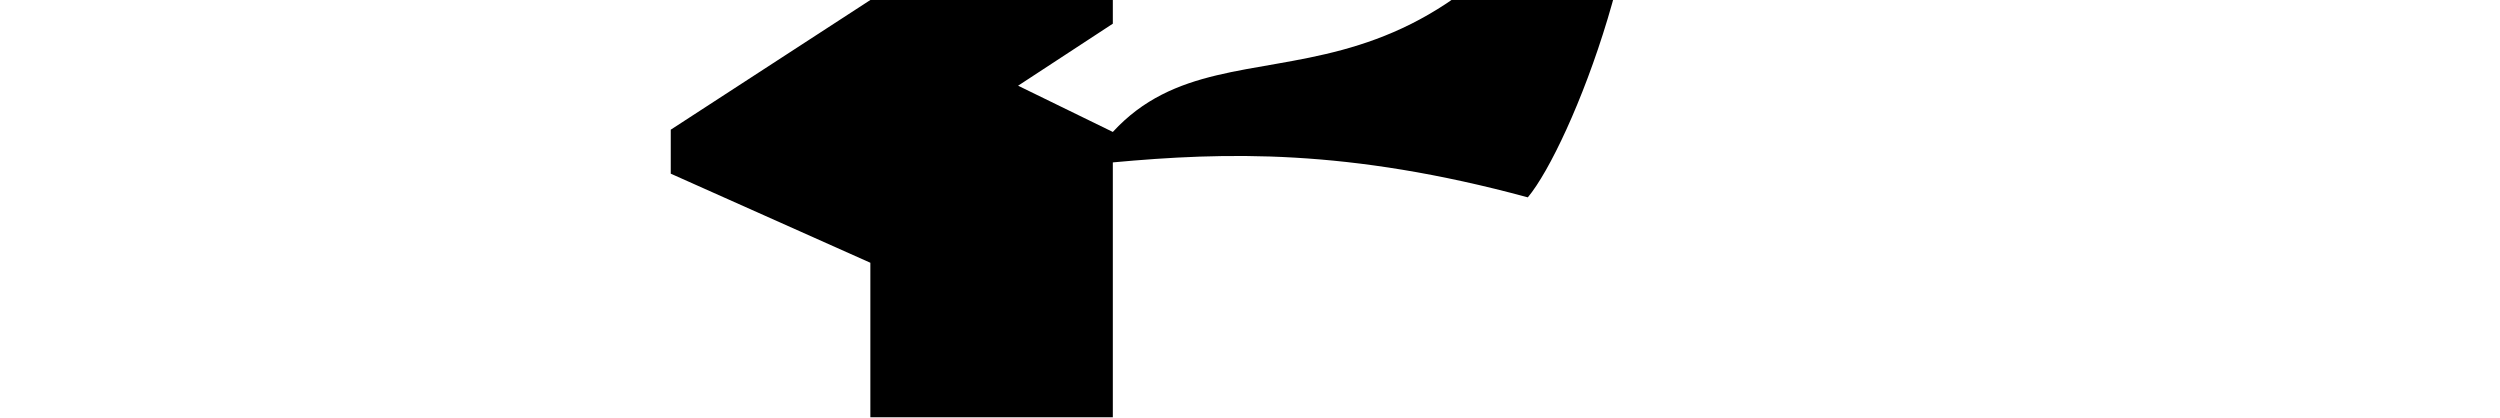
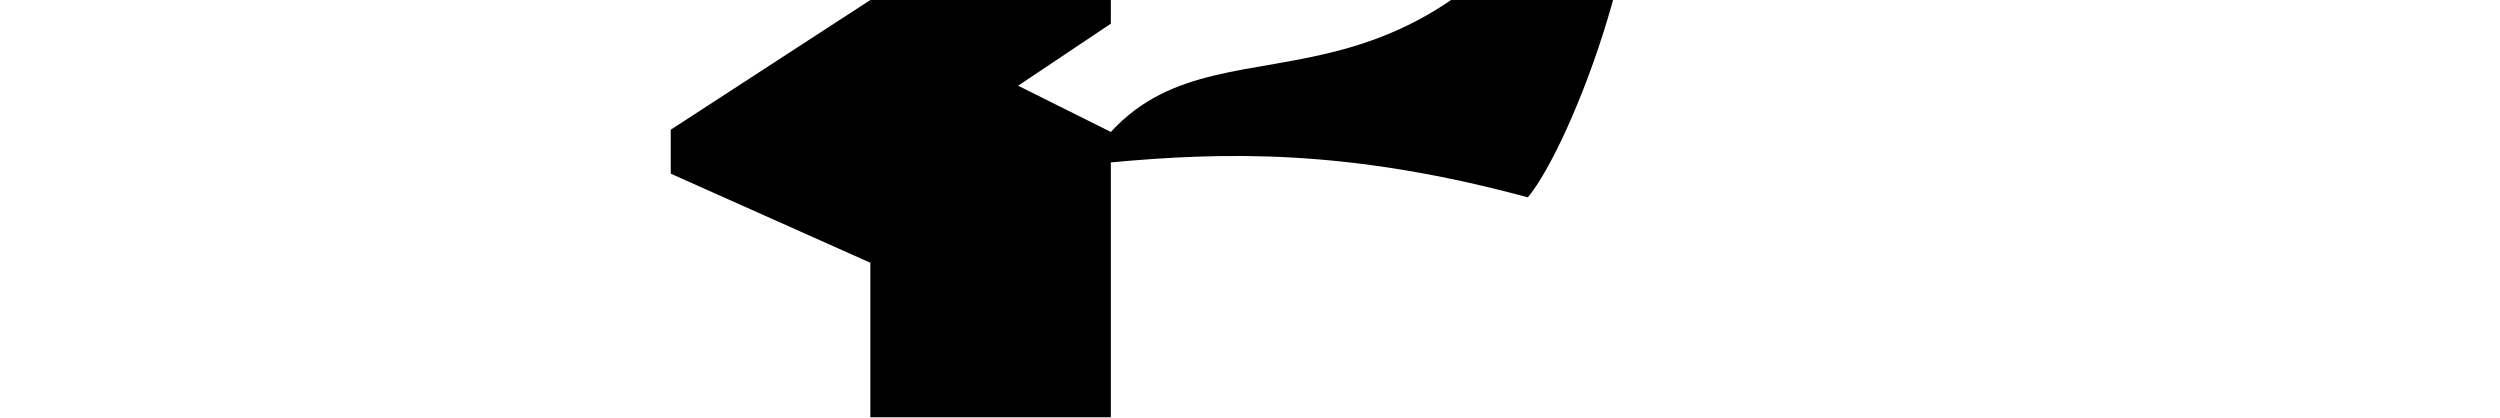
<svg xmlns="http://www.w3.org/2000/svg" width="2048" height="341.82" id="svg7265" version="1.1">
-   <defs id="defs7267" />
+   <defs id="defs7267">
+     </defs>
  <g id="layer1" transform="translate(0,-710.5422)">
-     <path style="fill:#000000;fill-opacity:1;stroke:none" d="m 911.625,710.14 0,19.803 -77.602,50.811 77.602,37.877 c 99.291,-108.01 259.708,26.744 425.889,-293.78 24.877,114.941 -50.982,305.584 -85.917,347.363 -147.855,-40.109 -247.963,-37.092 -339.972,-28.639 l 0,208.787 -198.626,0 0,-126.566 -163.517,-72.983 0,-36.029 L 713,710.543 z" id="path7252" />
+     <path style="fill:#000000;fill-opacity:1;stroke:none" d="m 910,710.14 0,19.803 -75.977,50.811 L 910,818.632 c 99.291,-108.01 261.333,26.744 427.514,-293.78 24.877,114.941 -50.982,305.584 -85.917,347.363 C 1103.742,832.106 1002.009,835.122 910,843.575 l 0,208.787 -197,0 0,-126.566 -163.519,-72.983 0,-36.029 L 713,710.543 910,710.14 z" id="path7252" />
  </g>
</svg>
